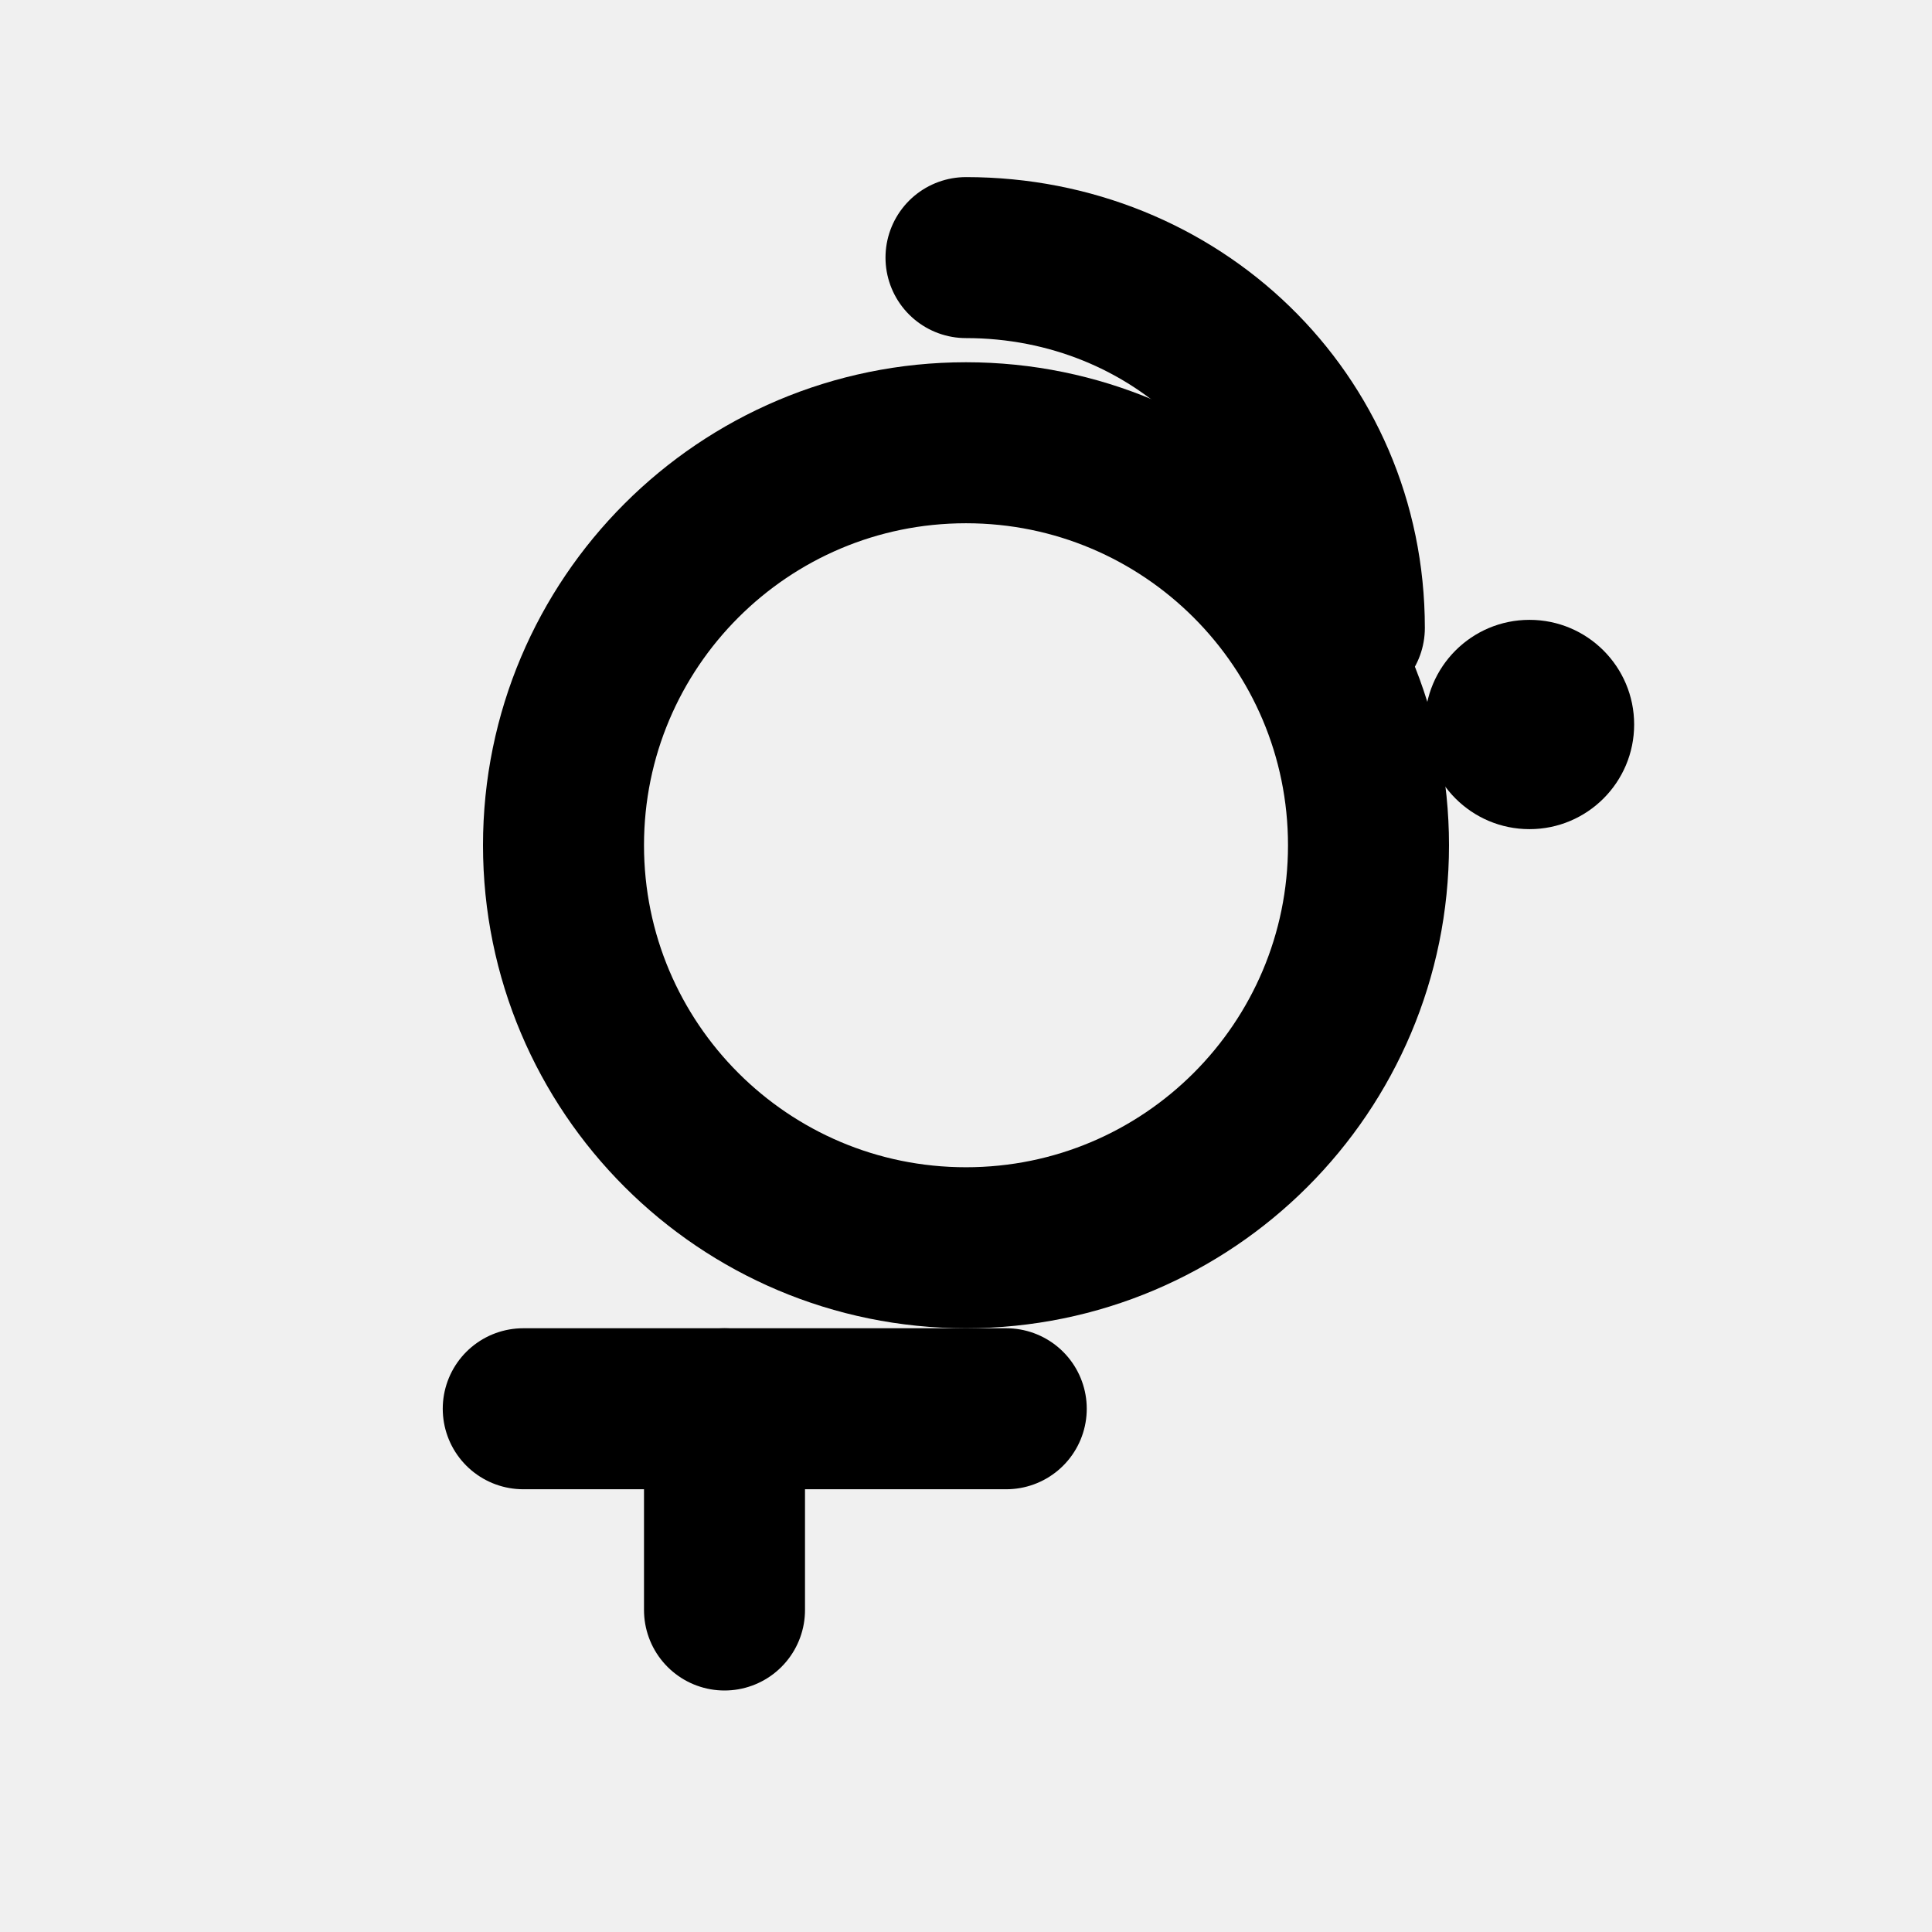
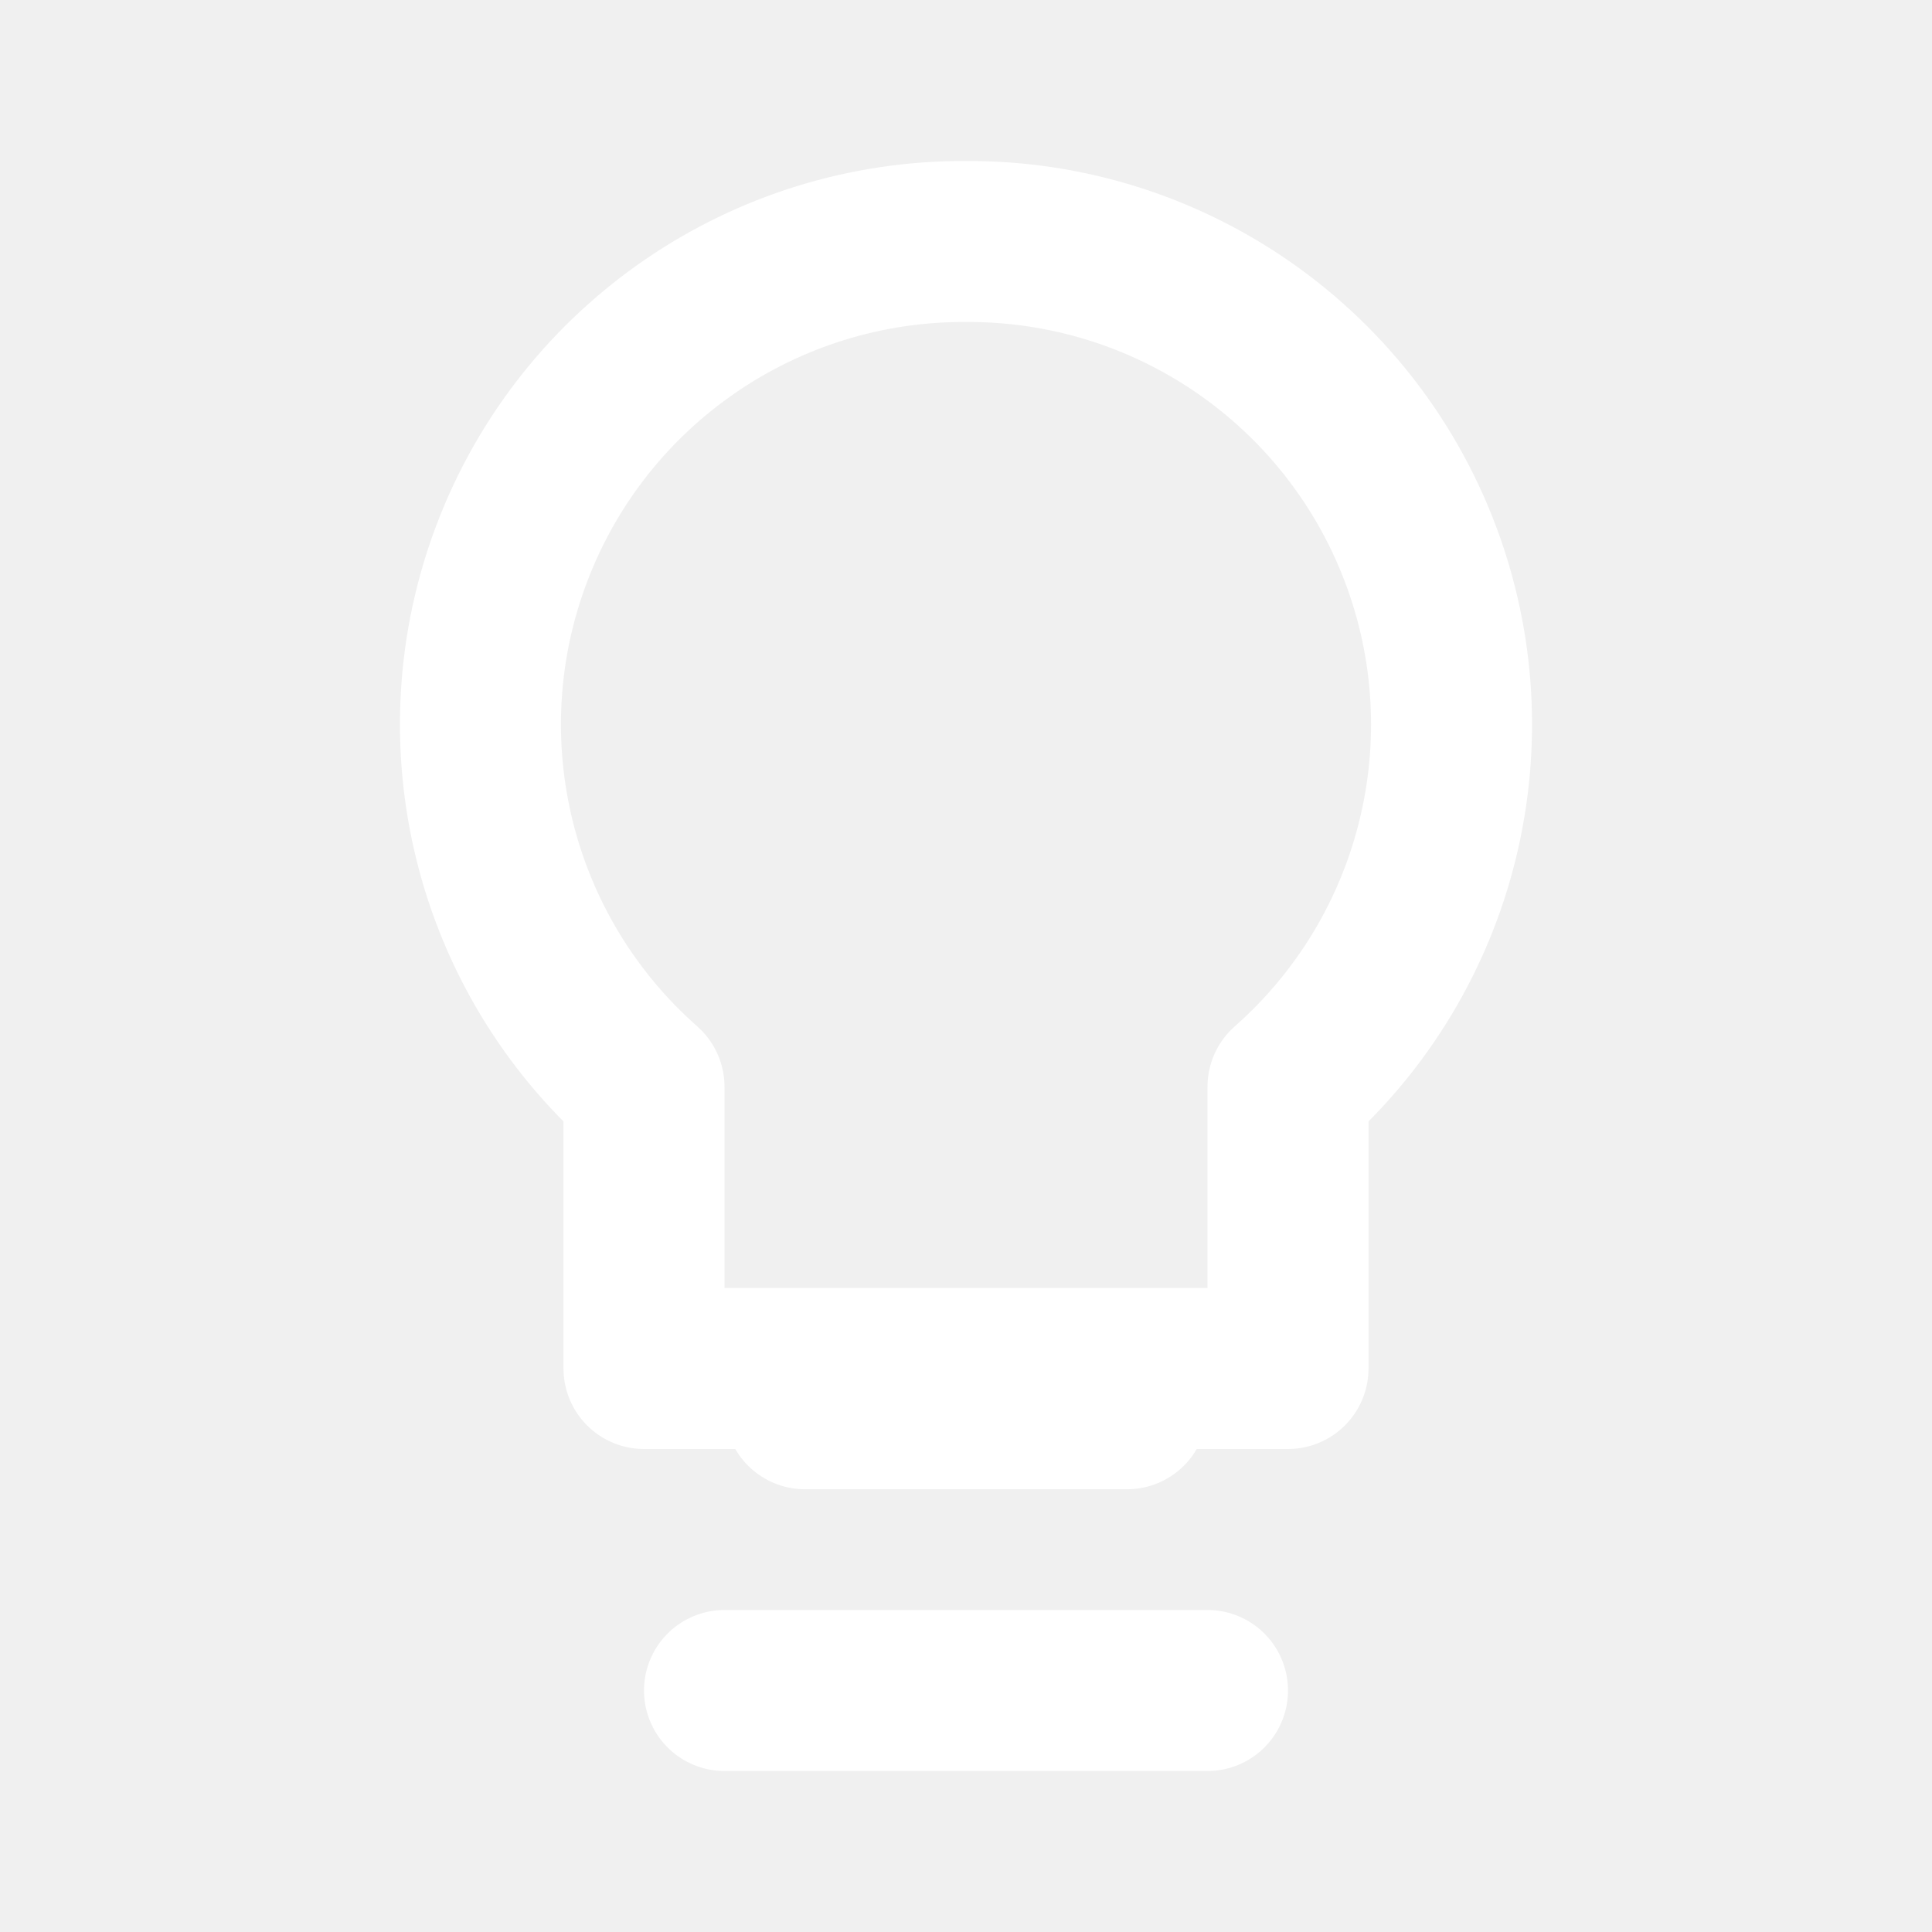
<svg xmlns="http://www.w3.org/2000/svg" width="24" height="24" viewBox="0 0 24 24" fill="none">
-   <path d="M9 20v-2.5" stroke="#000000" stroke-width="2" stroke-linecap="round" />
-   <path d="M6.5 17.5h6" stroke="#000000" stroke-width="2" stroke-linecap="round" />
-   <circle cx="12" cy="10.5" r="5" stroke="#000000" stroke-width="2" />
-   <path d="M12 3.2c2.6 0 4.7 2 4.7 4.6" stroke="#000000" stroke-width="2" stroke-linecap="round" />
-   <circle cx="19" cy="9" r="1.3" fill="#000000" />
+   <path d="M9 21h6" stroke="#FFFFFF" stroke-width="2" stroke-linecap="round" />
+   <path d="M10 17.5h4" stroke="#FFFFFF" stroke-width="2" stroke-linecap="round" />
+   <path d="M12 3a6 6 0 0 0-4 10.5V17h8v-3.5A6 6 0 0 0 12 3z" stroke="#FFFFFF" stroke-width="2" stroke-linejoin="round" />
</svg>
